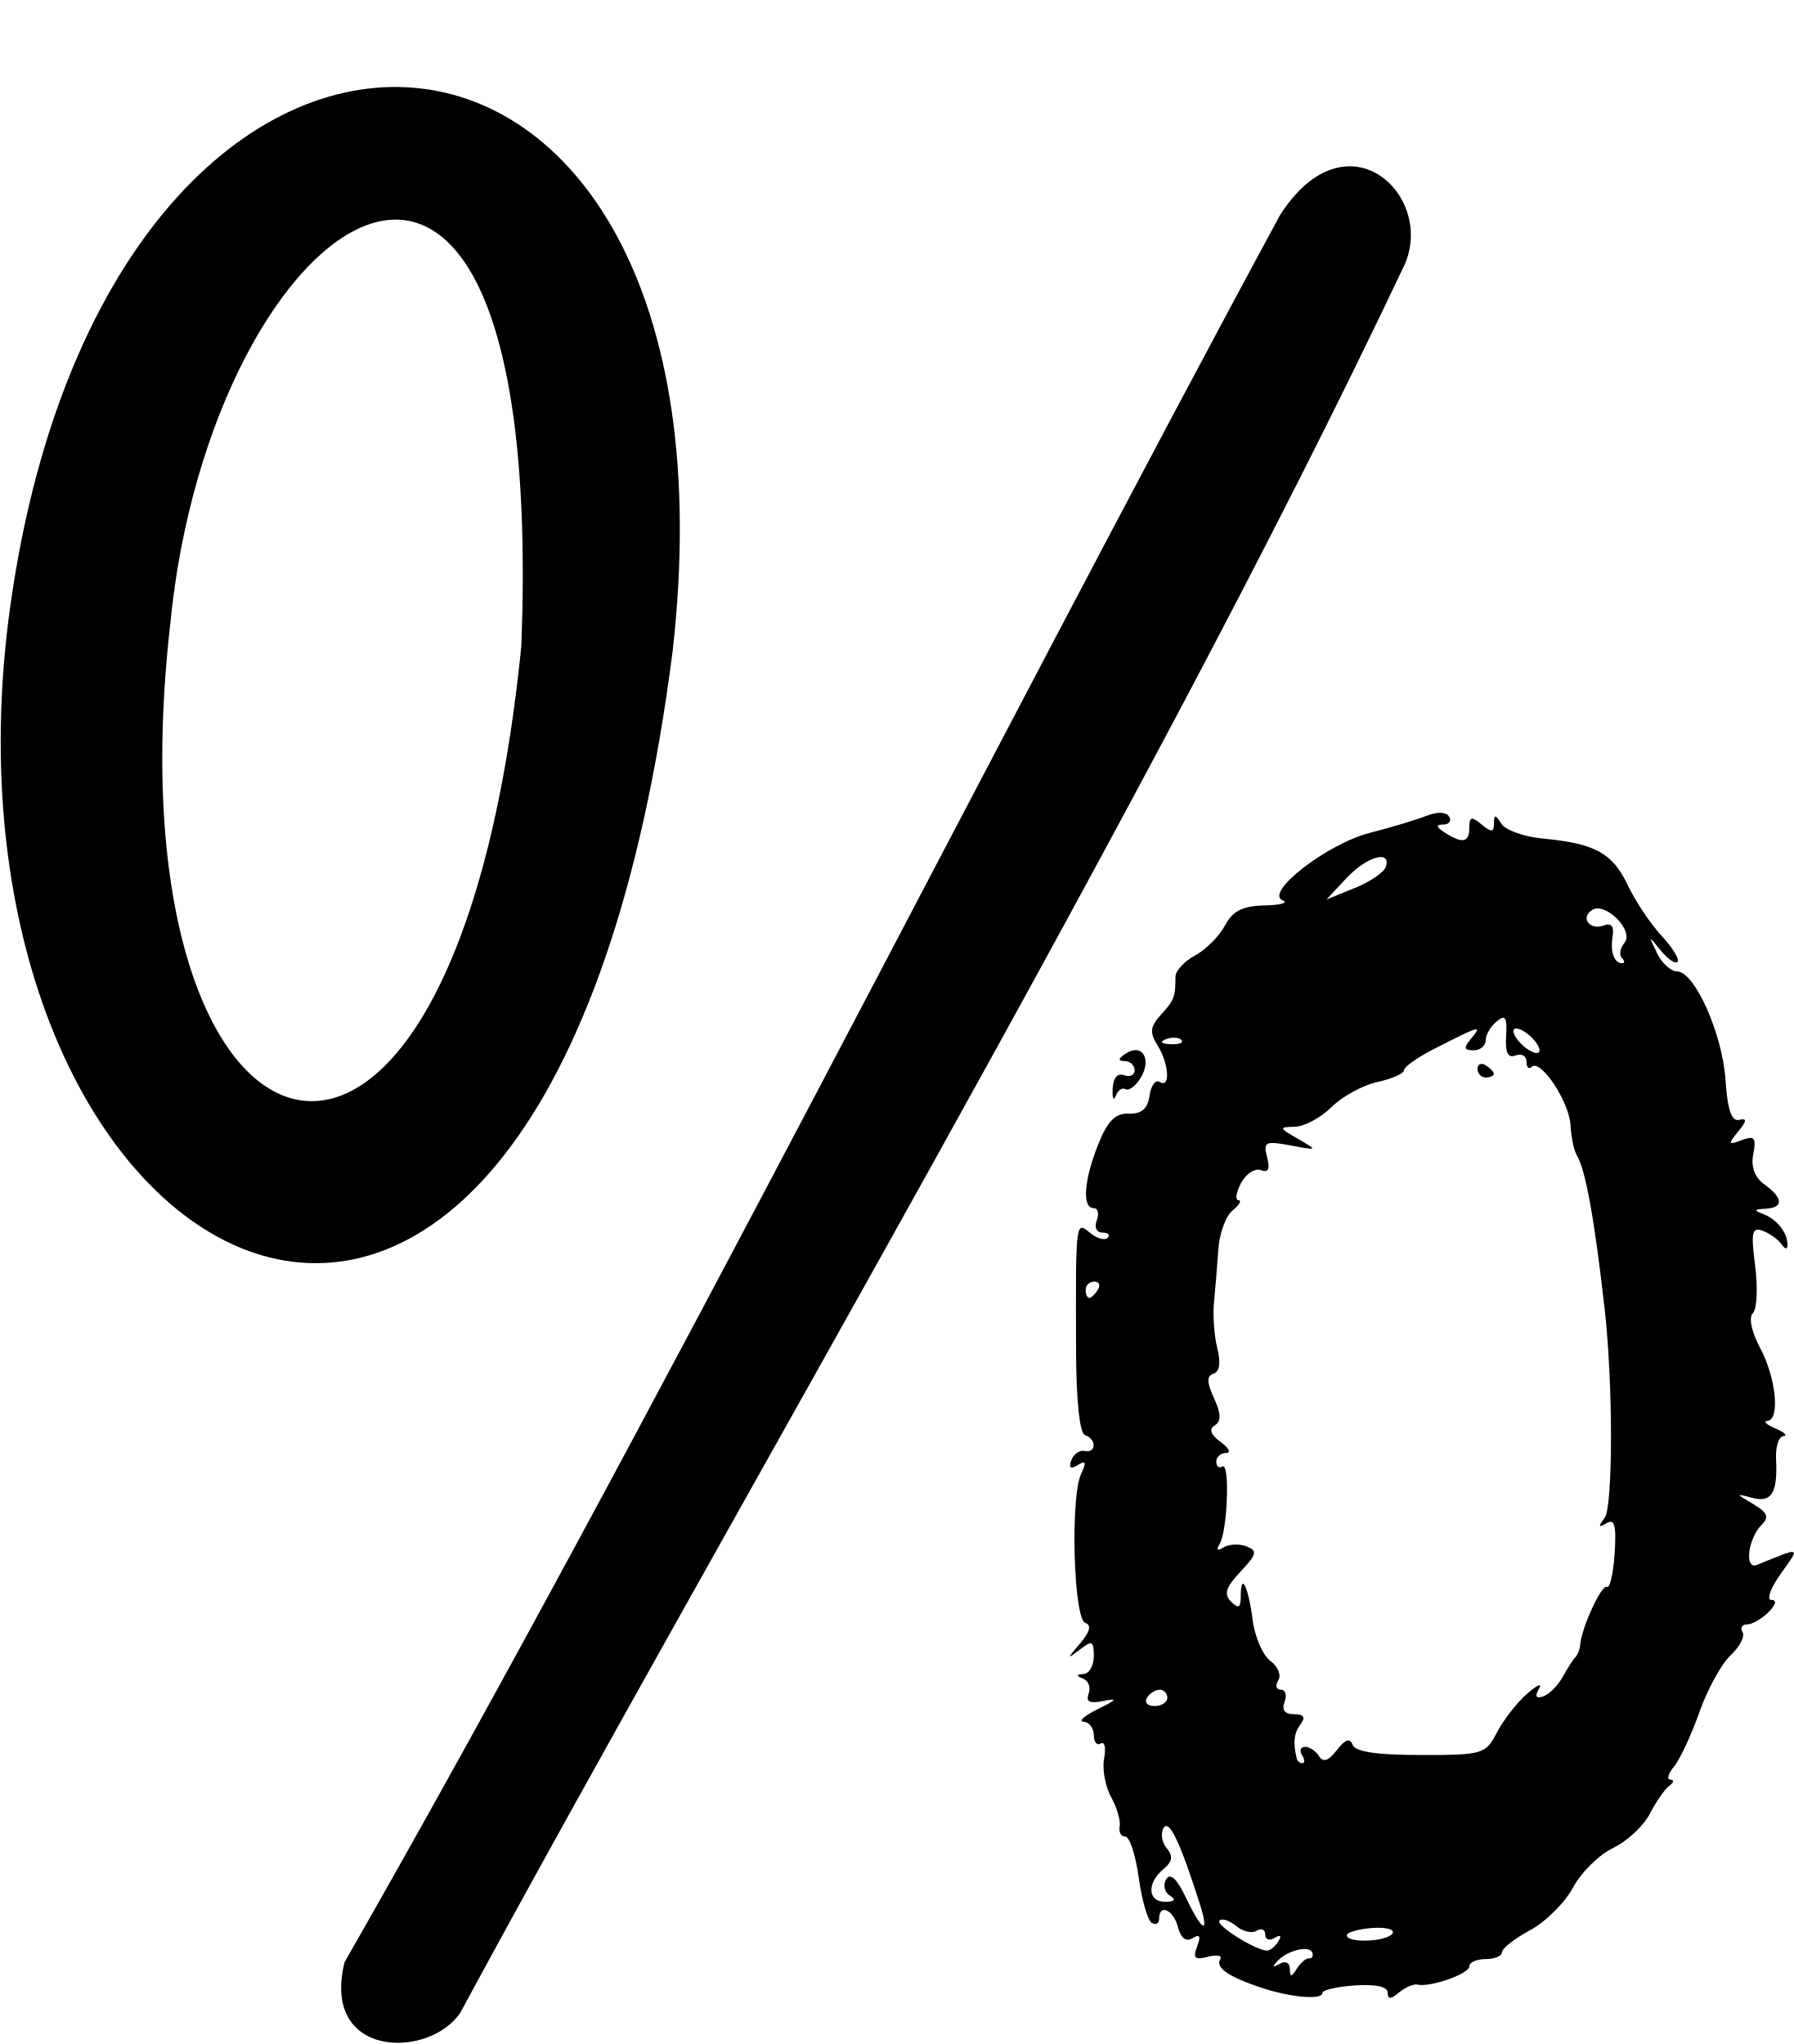
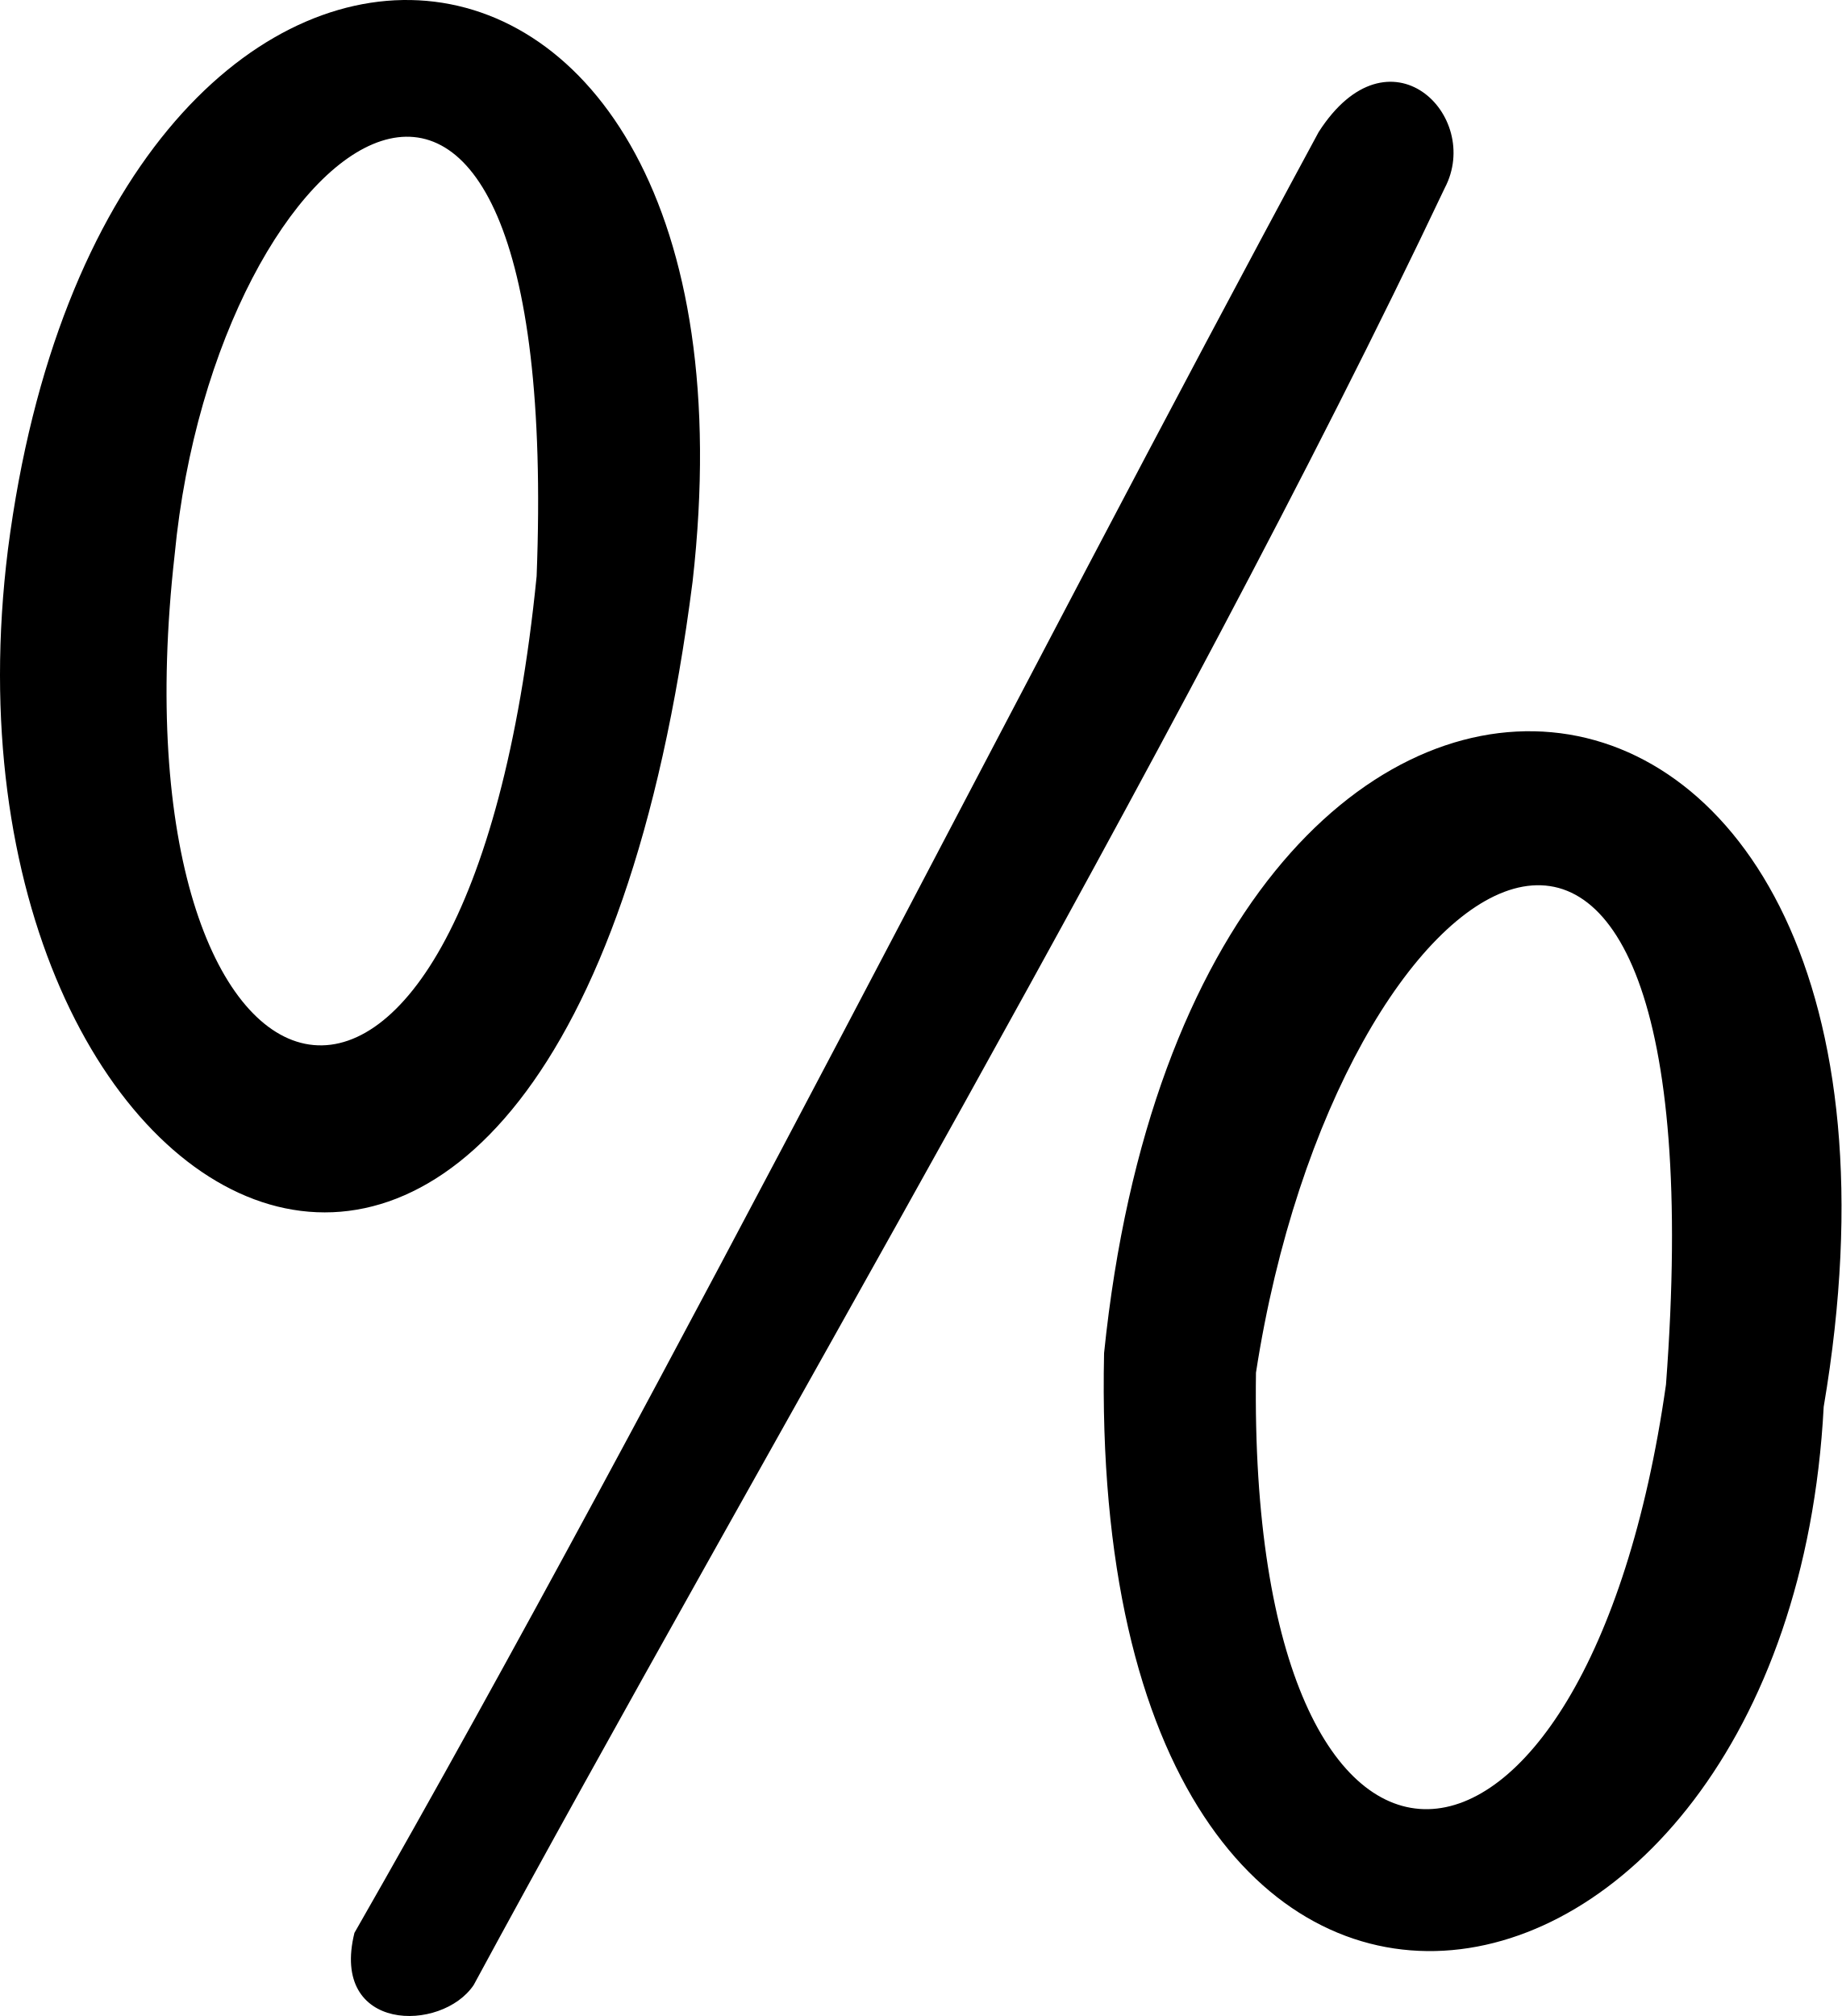
- <svg xmlns="http://www.w3.org/2000/svg" id="svg4451" version="1.1" width="816.082" height="930" viewBox="0 0 816.082 930">
+ <svg xmlns="http://www.w3.org/2000/svg" id="svg4451" version="1.1" width="812.794" height="889.887" viewBox="0 0 812.794 889.887">
  <defs id="defs4455" />
-   <path style="fill:#000000" d="M 156.758,892.77 C 296.493,648.574 451.455,340.034 582.338,97.859 613.345,49.512 654.801,90.592 637.991,122.563 520.987,369.593 331.443,690.102 209.405,915.765 c -14.106,21.089 -63.526,21.02 -52.648,-22.995 z m 417.004,11.603 c -14.933,-4.986 -20.948,-9.157 -18.626,-12.916 1.058,-1.711 -1.447,-2.23 -5.566,-1.153 -5.992,1.567 -6.98,0.634 -4.945,-4.67 1.808,-4.712 1.215,-5.807 -2.052,-3.788 -2.958,1.828 -5.322,0.062 -6.635,-4.962 -2.092,-8.001 -8.602,-10.928 -8.602,-3.869 0,2.163 -1.515,2.997 -3.366,1.853 -1.851,-1.144 -4.515,-10.435 -5.92,-20.646 -1.404,-10.211 -4.141,-18.566 -6.082,-18.566 -1.941,0 -3.104,-2.089 -2.586,-4.643 0.518,-2.553 -1.239,-8.59 -3.905,-13.415 -2.666,-4.825 -4.093,-12.713 -3.173,-17.529 0.921,-4.816 0.245,-7.873 -1.504,-6.793 -1.748,1.08 -3.178,-0.642 -3.178,-3.826 0,-3.185 -2.089,-5.926 -4.643,-6.092 -2.553,-0.166 0.371,-2.754 6.5,-5.75 8.652,-4.231 9.209,-5.054 2.492,-3.683 -6.223,1.27 -8.105,0.345 -6.708,-3.295 1.068,-2.783 -0.054,-5.872 -2.492,-6.864 -3.295,-1.341 -3.242,-1.879 0.208,-2.097 2.553,-0.161 4.643,-3.84 4.643,-8.176 0,-6.949 -0.77,-7.287 -6.5,-2.85 -5.82,4.507 -5.797,4.207 0.228,-2.874 4.545,-5.343 5.315,-8.378 2.374,-9.358 -5.299,-1.766 -6.86,-57.208 -1.907,-67.71 2.559,-5.424 2.209,-6.402 -1.474,-4.126 -3.262,2.016 -4.219,1.311 -2.952,-2.176 1.031,-2.838 3.755,-4.742 6.053,-4.231 5.327,1.184 5.513,-5.436 0.203,-7.206 -2.459,-0.82 -4.023,-15.457 -4.099,-38.378 -0.198,-59.358 -0.225,-59.115 6.308,-53.692 3.113,2.584 6.735,3.624 8.047,2.312 1.313,-1.313 0.258,-2.386 -2.344,-2.386 -2.679,0 -3.803,-2.416 -2.593,-5.571 1.176,-3.064 0.519,-5.571 -1.46,-5.571 -5.309,0 -4.377,-12.757 2.117,-28.988 4.296,-10.736 7.754,-14.213 13.928,-14.003 5.813,0.198 8.562,-2.179 9.407,-8.132 0.657,-4.626 2.746,-7.453 4.643,-6.28 4.95,3.059 4.253,-8.261 -1.029,-16.72 -3.639,-5.826 -3.34,-8.427 1.592,-13.877 6.087,-6.726 6.599,-8.063 6.599,-17.222 0,-2.719 3.994,-7.081 8.876,-9.694 4.882,-2.613 11.014,-8.745 13.627,-13.627 3.589,-6.707 8.001,-8.948 18.05,-9.169 7.315,-0.161 11.018,-1.201 8.228,-2.309 -8.567,-3.406 20.293,-25.773 39.619,-30.706 9.597,-2.449 21.15,-5.922 25.673,-7.717 4.988,-1.979 9.093,-1.857 10.433,0.31 1.215,1.966 0.022,3.6 -2.653,3.631 -3.533,0.042 -3.339,1.041 0.709,3.657 8.031,5.19 11.142,4.544 11.142,-2.312 0,-4.935 1.008,-5.189 5.571,-1.402 4.491,3.728 5.582,3.636 5.628,-0.474 0.047,-4.193 0.649,-4.162 3.395,0.176 1.836,2.901 10.319,5.924 18.85,6.72 23.665,2.206 31.691,6.599 38.581,21.117 3.471,7.315 10.43,17.744 15.463,23.175 5.033,5.431 8.281,10.744 7.219,11.806 -1.063,1.063 -4.514,-1.288 -7.67,-5.225 -5.487,-6.844 -5.561,-6.792 -1.688,1.2 2.227,4.596 6.329,8.357 9.115,8.357 8.014,0 20.669,28.333 22.084,49.442 0.904,13.486 2.746,18.926 6.139,18.13 3.74,-0.878 3.643,0.341 -0.424,5.338 -4.712,5.789 -4.535,6.199 1.672,3.87 5.806,-2.179 6.663,-1.142 5.233,6.338 -1.124,5.878 0.634,10.633 5.128,13.873 8.611,6.206 8.747,10.63 0.338,11.01 -5.177,0.233 -5.366,0.725 -0.929,2.414 6.261,2.383 11.028,8.438 11.028,14.006 0,2.23 -1.09,2.122 -2.729,-0.271 -1.501,-2.192 -5.331,-4.94 -8.512,-6.108 -4.921,-1.807 -5.437,0.577 -3.46,15.987 1.278,9.961 0.813,19.621 -1.032,21.466 -1.998,1.998 -0.661,8.412 3.304,15.853 7.28,13.661 9.156,32.771 3.257,33.186 -2.043,0.144 -0.371,1.697 3.714,3.453 4.085,1.756 5.702,3.309 3.591,3.453 -2.11,0.144 -3.608,4.857 -3.328,10.475 0.77,15.473 -2.027,19.981 -10.916,17.597 -7.526,-2.018 -7.502,-1.878 0.476,2.825 6.512,3.839 7.397,5.943 3.95,9.39 -6.351,6.351 -8.052,20.715 -2.168,18.311 20.376,-8.326 19.768,-8.56 10.738,4.122 -4.63,6.502 -6.514,11.822 -4.186,11.822 2.572,0 2.047,2.186 -1.339,5.571 -3.064,3.064 -7.46,5.571 -9.77,5.571 -2.309,0 -3.227,1.572 -2.04,3.493 1.187,1.921 -1.253,6.671 -5.422,10.555 -4.169,3.884 -10.564,15.535 -14.211,25.891 -3.647,10.356 -8.834,21.484 -11.527,24.728 -2.693,3.245 -3.438,5.925 -1.656,5.956 1.782,0.03 1.566,1.285 -0.48,2.786 -2.046,1.501 -6.048,7.249 -8.894,12.774 -2.846,5.525 -10.364,12.519 -16.707,15.542 -6.343,3.023 -14.54,11.12 -18.216,17.992 -3.675,6.873 -12.45,15.601 -19.499,19.398 -7.049,3.796 -12.816,8.31 -12.816,10.031 0,1.721 -3.343,3.129 -7.428,3.129 -4.085,0 -7.428,1.49 -7.428,3.311 0,3.375 -17.834,9.653 -23.604,8.31 -1.747,-0.407 -5.508,1.195 -8.357,3.56 -3.871,3.213 -5.18,3.223 -5.18,0.04 0,-2.662 -5.568,-3.877 -14.851,-3.24 -8.168,0.56 -14.853,2.095 -14.856,3.411 -0.007,3.316 -14.499,2.075 -27.861,-2.386 z m 21.771,-13.322 c 1.304,0.173 2.002,-0.936 1.551,-2.468 -1.08,-3.673 -11.194,-1.357 -15.894,3.641 -2.539,2.699 -2.245,3.119 0.928,1.327 2.679,-1.512 4.667,-0.565 4.699,2.241 0.047,3.931 0.659,3.913 3.201,-0.099 1.729,-2.728 4.211,-4.817 5.514,-4.643 z m -13.988,-7.685 c 1.642,-2.657 1.019,-3.28 -1.638,-1.638 -2.358,1.458 -4.288,0.781 -4.288,-1.502 0,-2.284 -1.745,-3.074 -3.877,-1.756 -2.132,1.318 -6.351,0.342 -9.375,-2.167 -3.024,-2.51 -6.441,-3.62 -7.594,-2.467 -1.968,1.968 15.974,13.347 21.555,13.67 1.412,0.082 3.759,-1.781 5.216,-4.139 z m 51.978,-3.684 c 1.132,-1.831 -3.077,-2.938 -9.353,-2.46 -6.276,0.478 -11.41,1.976 -11.41,3.329 0,3.719 18.404,2.948 20.763,-0.87 z m -87.666,-13.384 c -8.93,-28.098 -13.974,-38.706 -16.477,-34.655 -1.475,2.387 -0.846,6.552 1.397,9.255 3.032,3.653 2.637,6.113 -1.537,9.577 -7.613,6.318 -7.102,14.907 0.883,14.837 4.401,-0.04 5.064,-0.97 2.053,-2.884 -2.446,-1.555 -3.177,-4.881 -1.626,-7.391 1.884,-3.048 4.882,-0.24 9.029,8.455 7.414,15.547 10.81,17.065 6.278,2.805 z m 46.476,-67.781 c -1.263,-2.043 -0.624,-3.714 1.419,-3.714 2.043,0 4.903,1.925 6.357,4.277 1.828,2.957 4.318,2.098 8.073,-2.786 3.802,-4.944 5.952,-5.67 7.171,-2.42 1.19,3.175 11.006,4.643 31.048,4.643 28.221,0 29.503,-0.379 34.594,-10.222 2.907,-5.622 9.087,-13.561 13.733,-17.642 4.646,-4.081 7.091,-5.113 5.434,-2.295 -2.029,3.451 -1.414,4.592 1.882,3.493 2.692,-0.897 6.685,-4.875 8.874,-8.838 2.189,-3.964 4.815,-8.043 5.836,-9.064 1.021,-1.021 1.982,-3.528 2.135,-5.571 0.578,-7.719 9.833,-27.783 12.154,-26.35 1.333,0.823 2.918,-6.011 3.523,-15.185 0.848,-12.867 -0.001,-16.019 -3.714,-13.787 -3.666,2.204 -3.863,1.618 -0.827,-2.461 3.816,-5.127 3.848,-60.631 0.054,-94.492 -4.605,-41.103 -8.752,-64.029 -12.766,-70.567 -1.254,-2.043 -2.528,-8.209 -2.831,-13.703 -0.588,-10.666 -13.74,-30.328 -17.663,-26.406 -1.292,1.292 -2.35,0.22 -2.35,-2.38 0,-2.602 -2.229,-3.875 -4.953,-2.83 -3.501,1.343 -4.765,-1.249 -4.314,-8.845 0.511,-8.589 -0.358,-9.918 -4.332,-6.62 -2.734,2.269 -4.971,6.15 -4.971,8.623 0,2.474 -2.48,4.497 -5.512,4.497 -4.46,0 -4.637,-1.061 -0.929,-5.556 4.991,-6.05 3.931,-5.747 -16.772,4.793 -7.66,3.9 -13.928,8.319 -13.928,9.822 0,1.502 -5.432,3.912 -12.071,5.356 -6.639,1.444 -16.059,6.59 -20.934,11.437 -4.875,4.847 -12.396,8.872 -16.713,8.944 -7.357,0.124 -7.267,0.468 1.435,5.488 9.19,5.301 9.156,5.332 -3.371,3.001 -11.485,-2.137 -12.469,-1.64 -10.634,5.376 1.408,5.383 0.544,7.164 -2.844,5.864 -2.676,-1.027 -6.724,1.605 -8.995,5.849 -2.271,4.244 -2.817,7.769 -1.213,7.834 1.604,0.064 0.409,2.154 -2.655,4.643 -3.064,2.488 -5.975,10.374 -6.468,17.524 -0.493,7.15 -1.386,18.013 -1.983,24.141 -0.597,6.128 0.082,15.647 1.508,21.152 1.648,6.36 1.033,10.53 -1.687,11.437 -3.206,1.069 -3.162,3.884 0.178,11.213 3.25,7.133 3.337,10.479 0.322,12.343 -2.762,1.707 -1.863,4.219 2.707,7.561 3.764,2.752 4.853,5.004 2.42,5.004 -2.433,0 -4.424,1.77 -4.424,3.933 0,2.163 1.254,3.158 2.786,2.21 3.487,-2.157 2.348,29.409 -1.272,35.267 -1.69,2.735 -1.032,3.299 1.805,1.546 2.456,-1.518 7.143,-1.733 10.415,-0.477 5.125,1.967 4.747,3.563 -2.728,11.52 -6.696,7.127 -7.671,10.244 -4.27,13.645 3.401,3.401 4.408,2.824 4.408,-2.525 0,-11.324 3.444,-4.445 5.392,10.77 0.994,7.765 4.621,16.176 8.06,18.691 3.439,2.515 5.063,6.497 3.609,8.85 -1.454,2.352 -0.926,4.277 1.173,4.277 2.099,0 2.855,2.507 1.679,5.571 -1.393,3.629 0.102,5.571 4.285,5.571 4.512,0 5.391,1.381 2.955,4.643 -3.006,4.024 -3.458,8.43 -1.62,15.785 0.255,1.021 1.398,1.857 2.54,1.857 1.142,0 1.043,-1.671 -0.218,-3.714 z m 79.852,-312.198 c 0,-2.163 1.671,-2.9 3.714,-1.638 2.043,1.263 3.714,3.032 3.714,3.933 0,0.901 -1.671,1.638 -3.714,1.638 -2.043,0 -3.714,-1.77 -3.714,-3.933 z m -141.133,286.2 c 0,-2.043 -1.573,-3.714 -3.495,-3.714 -1.922,0 -4.528,1.671 -5.79,3.714 -1.263,2.043 0.31,3.714 3.495,3.714 3.185,0 5.79,-1.671 5.79,-3.714 z M 499.481,586.817 c 1.263,-2.043 0.525,-3.714 -1.638,-3.714 -2.163,0 -3.933,1.671 -3.933,3.714 0,2.043 0.737,3.714 1.638,3.714 0.901,0 2.671,-1.671 3.933,-3.714 z M 698.182,473.539 c -2.543,-3.064 -6.295,-5.571 -8.338,-5.571 -2.072,0 -1.67,2.463 0.909,5.571 2.543,3.064 6.295,5.571 8.338,5.571 2.072,0 1.67,-2.463 -0.909,-5.571 z m -160.709,-0.387 c -1.234,-1.234 -4.438,-1.366 -7.119,-0.293 -2.963,1.186 -2.083,2.066 2.244,2.244 3.915,0.161 6.109,-0.717 4.875,-1.951 z m 200.358,-37.34 c -1.344,-1.344 -0.793,-4.433 1.225,-6.864 4.49,-5.41 -8.599,-18.712 -14.702,-14.94 -5.575,3.445 -1.096,9.513 5.23,7.086 3.435,-1.318 4.801,0.292 4.076,4.805 -1.16,7.223 0.651,12.358 4.358,12.358 1.241,0 1.157,-1.1 -0.186,-2.444 z M 630.457,394.447 c 2.667,-8.001 -8.745,-4.72 -17.979,5.169 l -9.004,9.643 12.746,-5.169 c 7.01,-2.843 13.417,-7.182 14.237,-9.643 z M 3.818,282.186 C 46.882,-52.215 343.515,-34.665 306.022,296.197 248.998,743.288 -34.193,587.147 3.818,282.186 Z M 237.171,293.938 C 249.146,-16.174 95.549,94.912 77.402,284.473 48.169,542.958 206.834,598.423 237.171,293.938 Z m 269.019,201.364 c 0.235,-4.891 2.232,-7.238 5.193,-6.102 2.646,1.015 4.811,-0.004 4.811,-2.265 0,-2.261 -2.089,-4.137 -4.643,-4.168 -3.138,-0.037 -2.869,-1.178 0.83,-3.518 7.447,-4.709 11.744,2.868 6.442,11.359 -2.264,3.625 -5.311,5.854 -6.77,4.952 -1.459,-0.902 -3.462,0.46 -4.449,3.026 -0.988,2.566 -1.624,1.089 -1.415,-3.283 z" id="path4461" />
+   <path style="fill:#000000" d="M 156.436,853.192 C 296.171,608.996 451.133,300.456 582.016,58.282 613.023,9.934 654.48,51.015 637.669,82.985 520.666,330.015 331.121,650.524 209.083,876.188 c -14.106,21.089 -63.526,21.02 -52.648,-22.995 z M 487.307,597.259 C 527.097,209.363 868.528,246.508 804.919,620.988 789.411,915.506 479.104,974.578 487.307,597.259 Z m 248.008,13.901 c 25.855,-343.04 -144.896,-238.773 -180.969,-5.24 -3.78,262.055 146.208,249.97 180.969,5.24 z M 3.497,242.608 C 46.56,-91.792 343.193,-74.243 305.7,256.619 248.676,703.711 -34.515,547.57 3.497,242.608 Z M 236.85,254.361 C 248.825,-55.751 95.227,55.334 77.081,244.895 47.848,503.38 206.512,558.845 236.85,254.361 Z" id="path4461" />
</svg>
